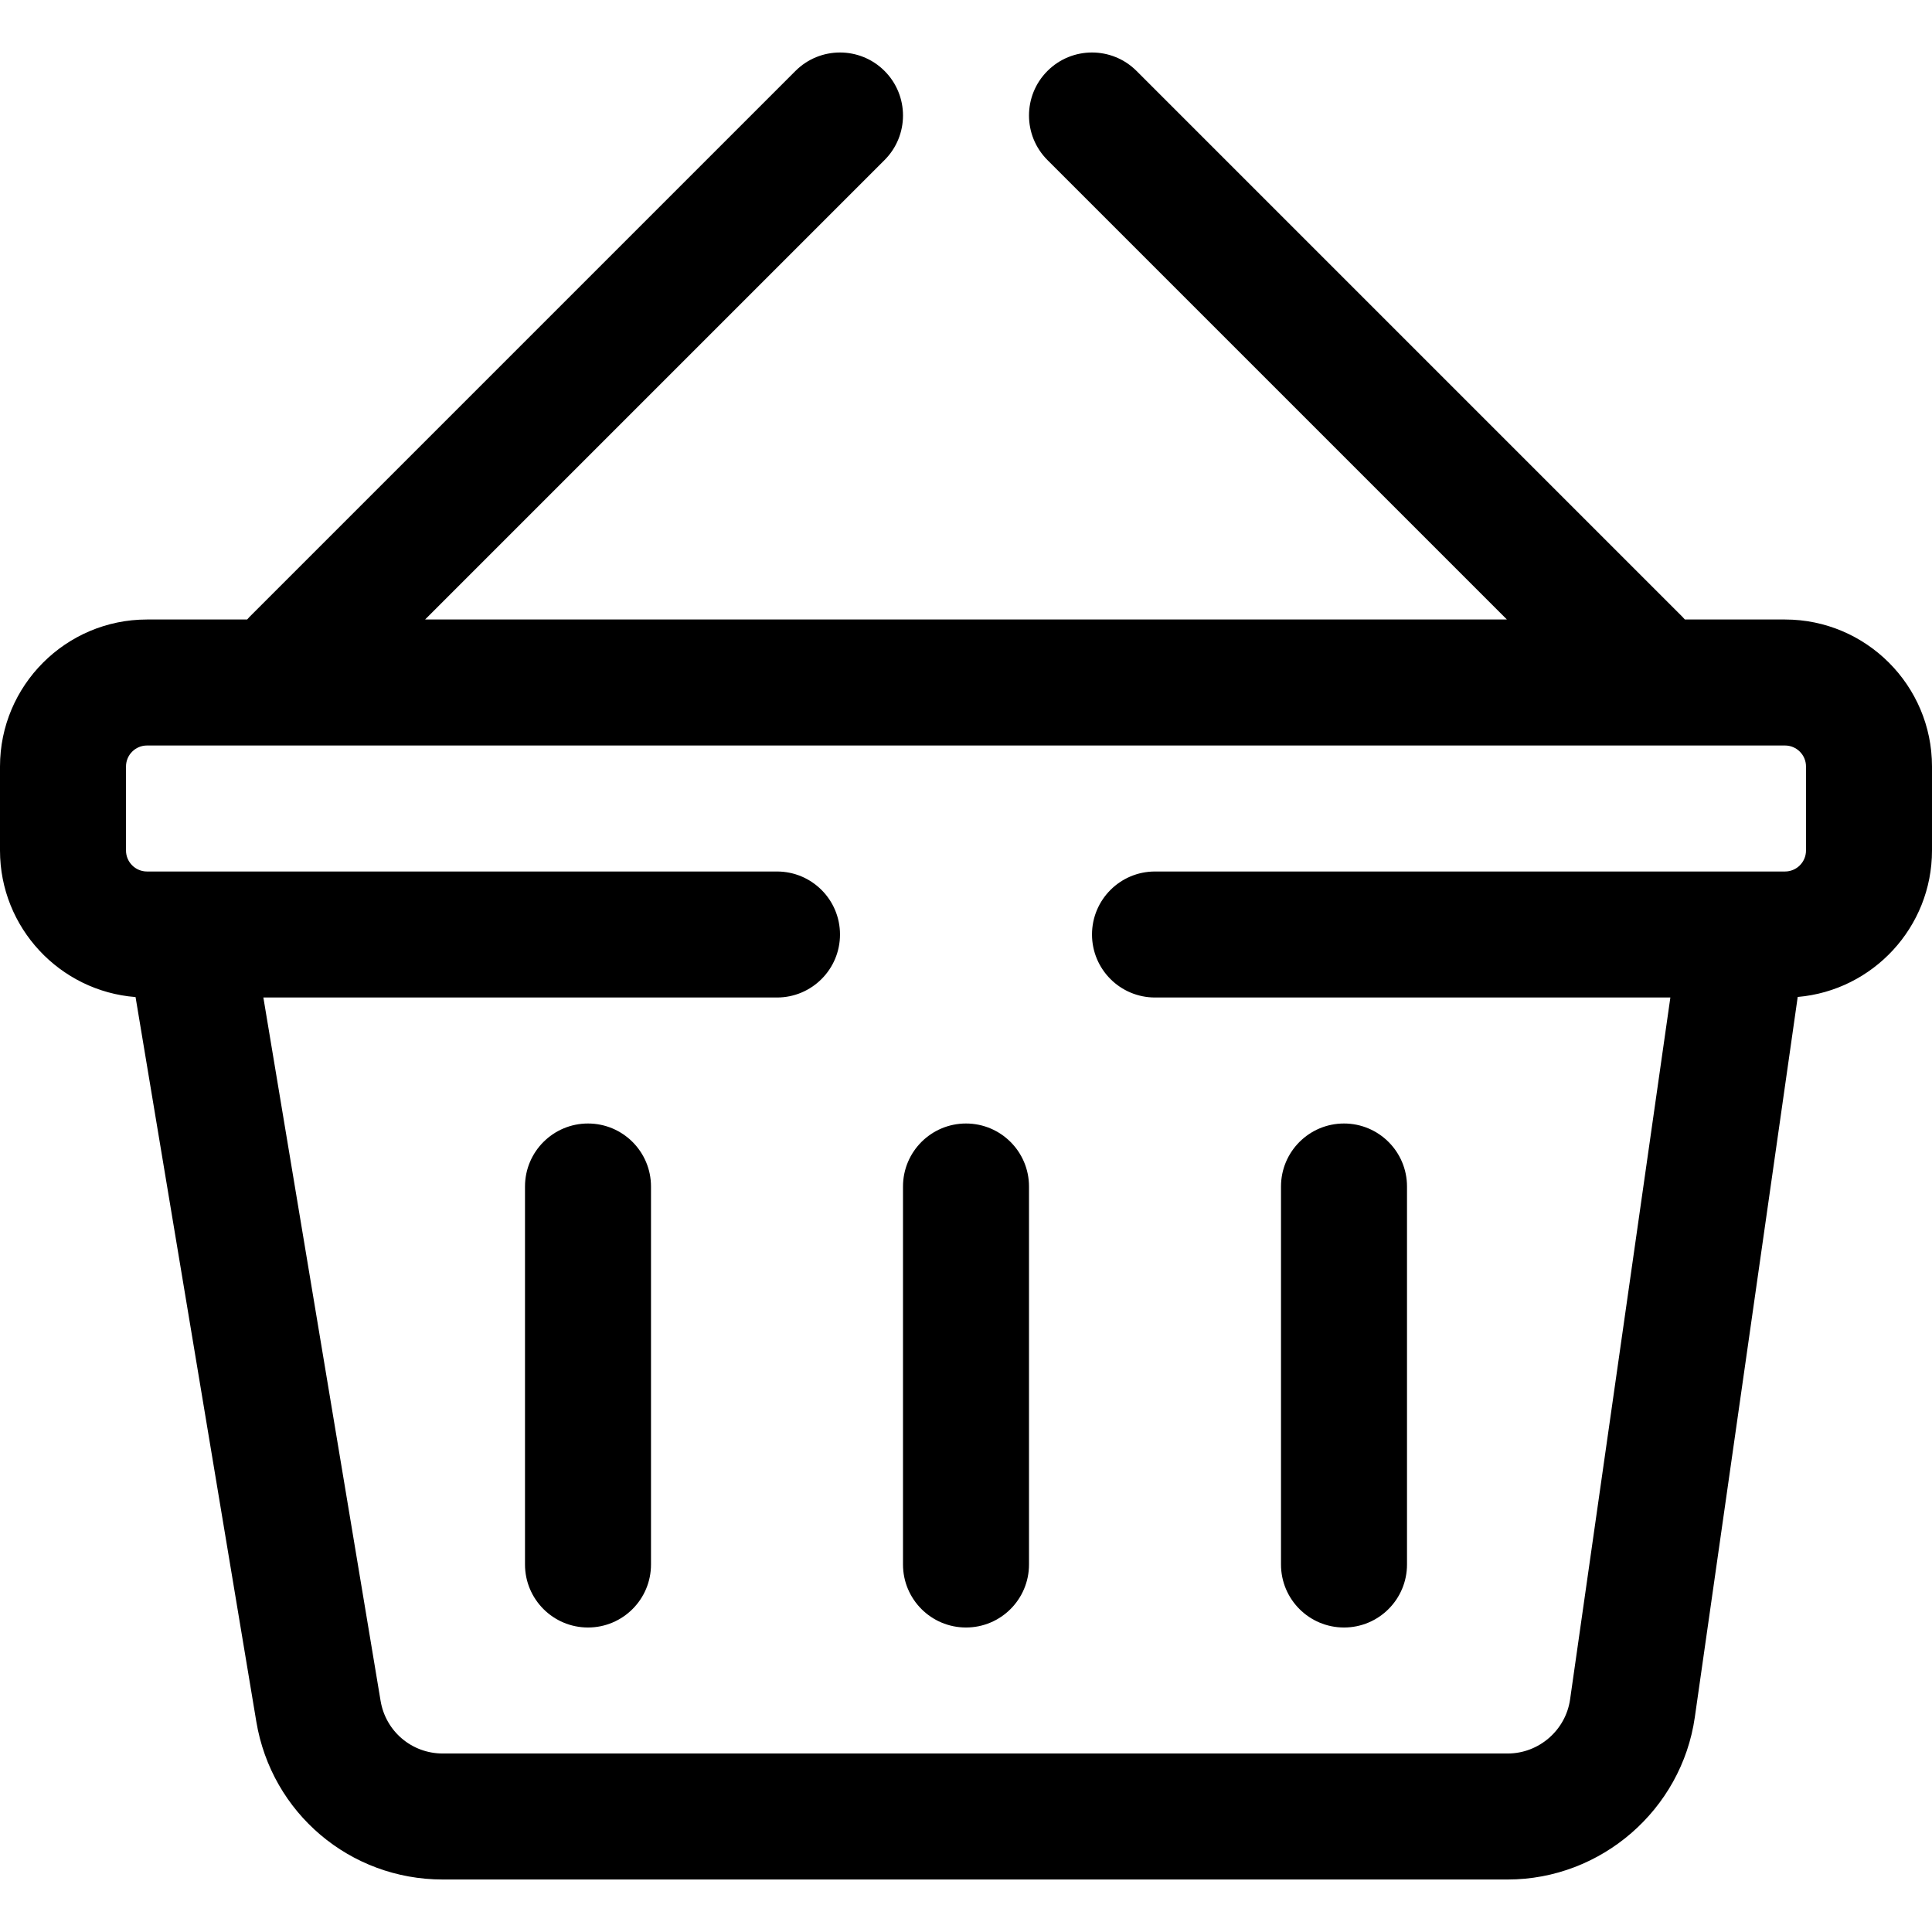
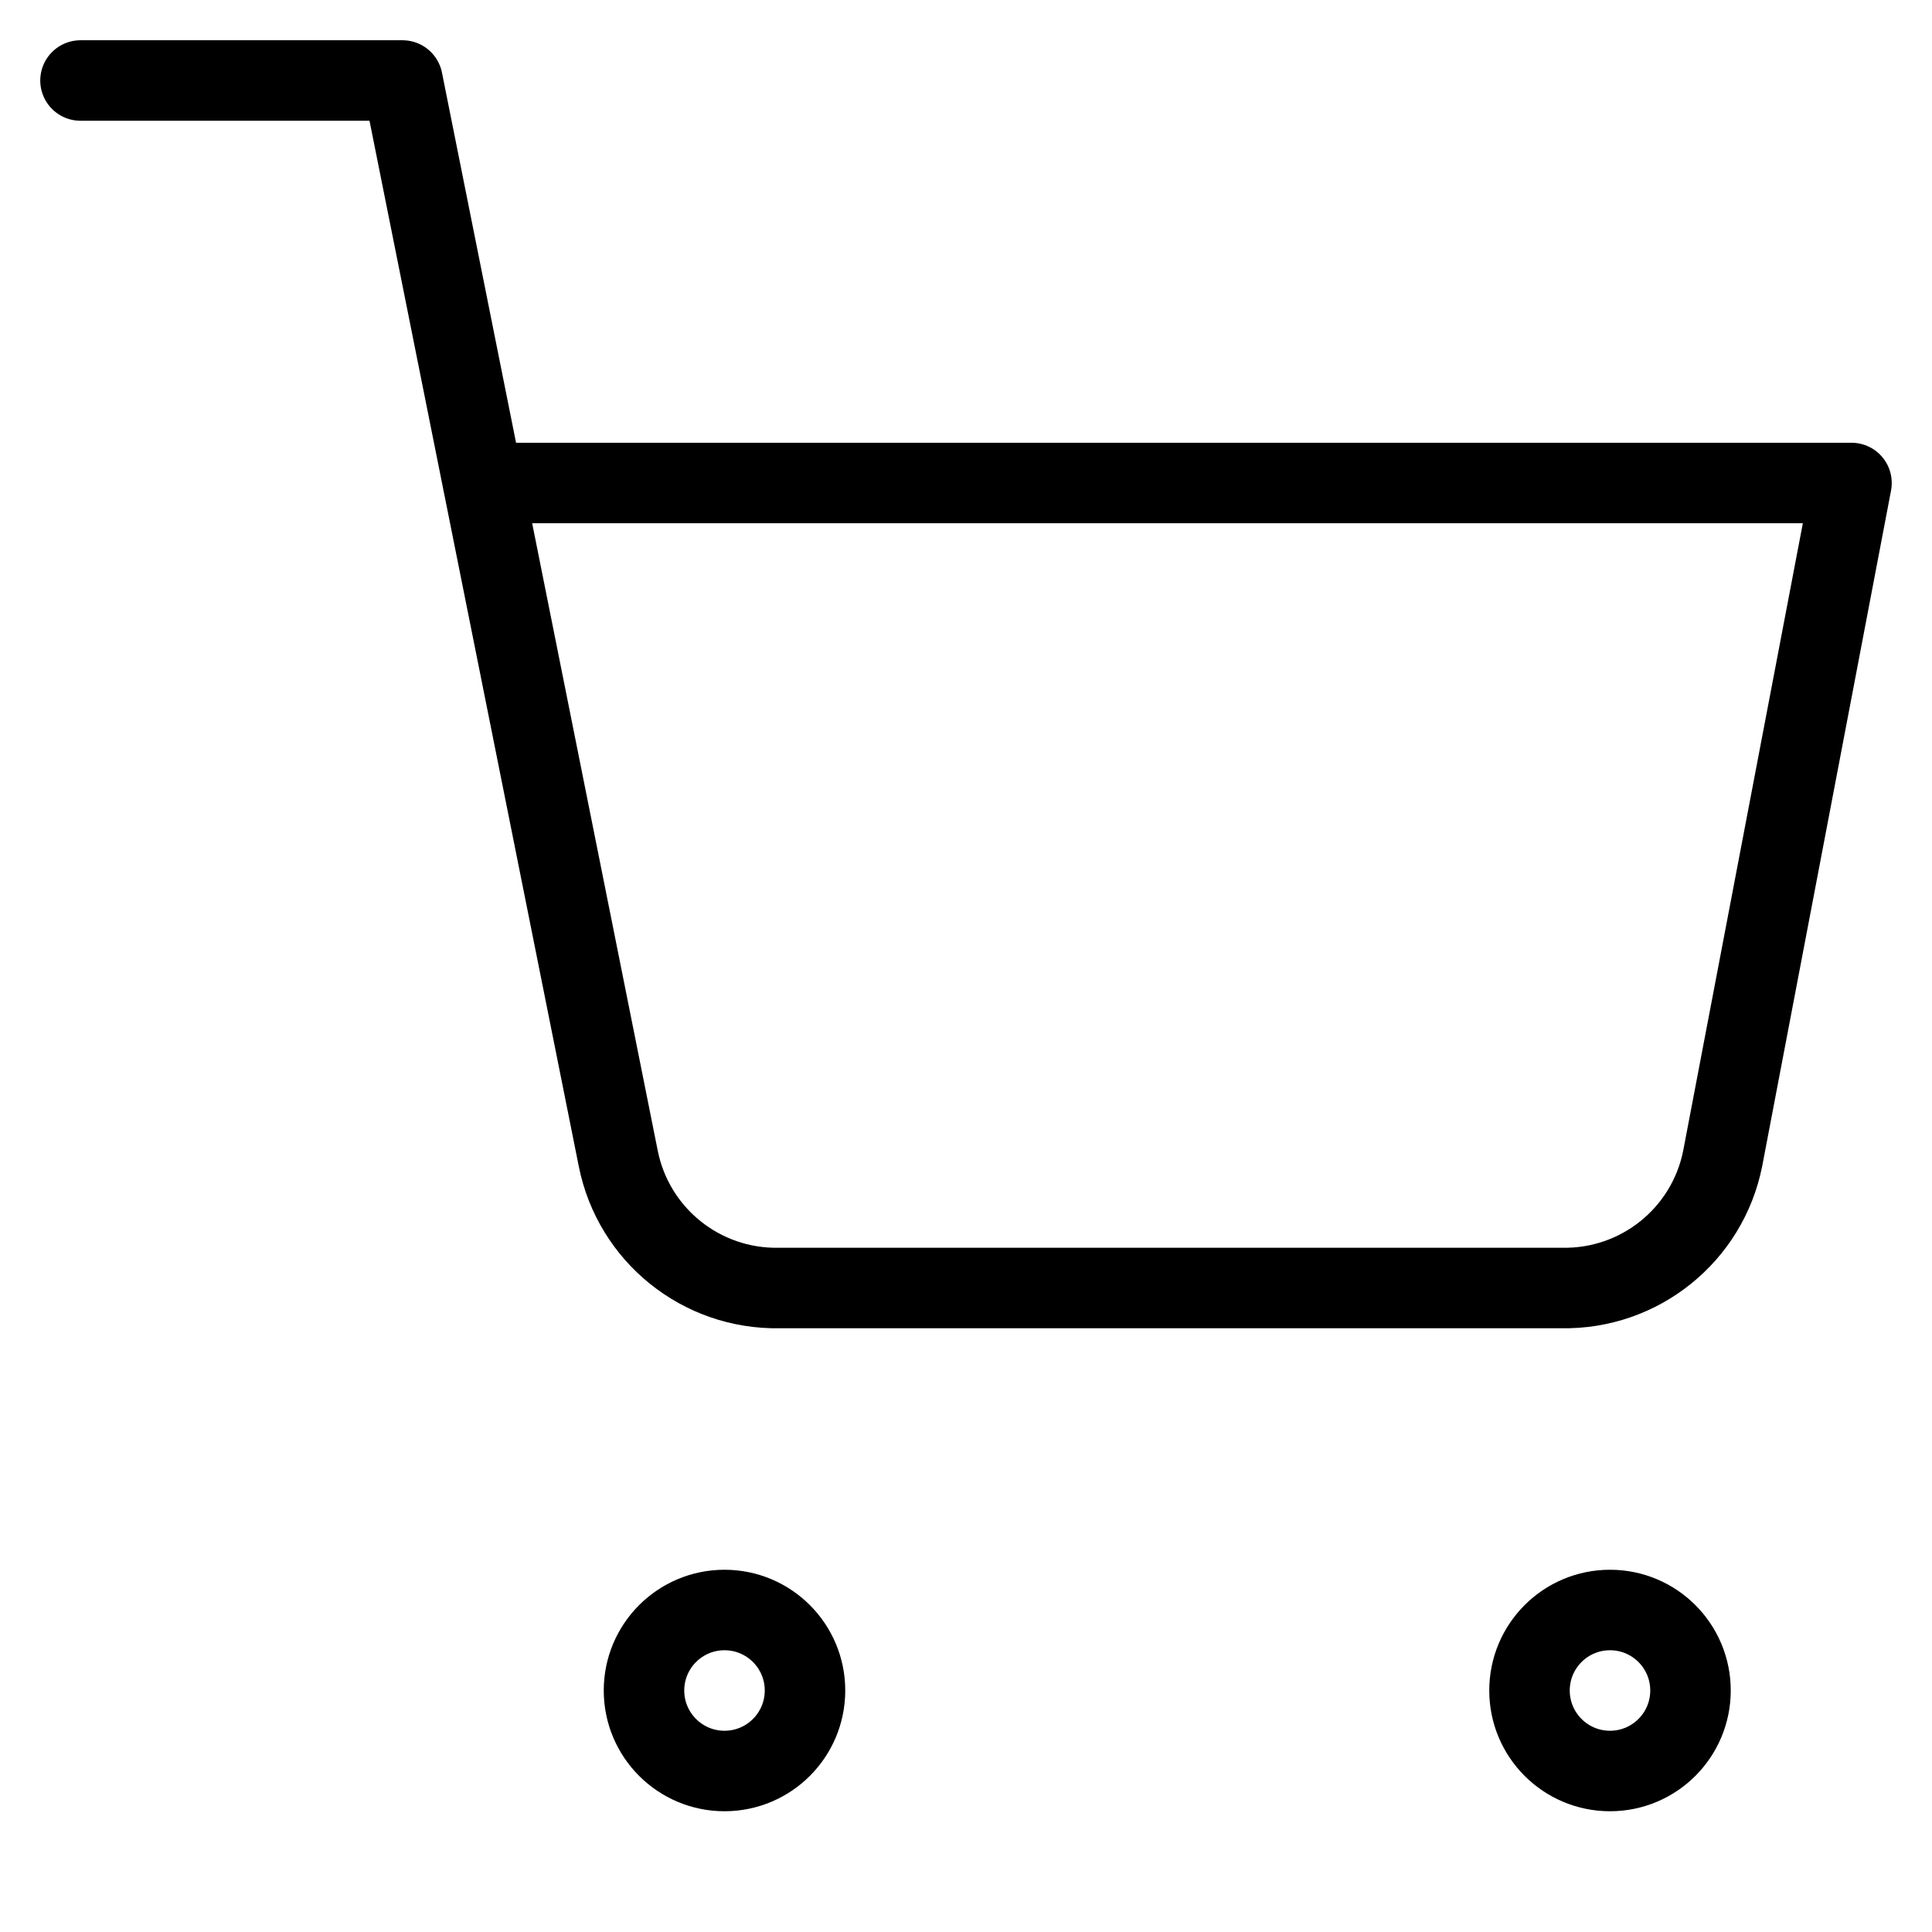
- <svg xmlns="http://www.w3.org/2000/svg" version="1.1" id="Layer_1" x="0px" y="0px" viewBox="0 0 512 512" style="enable-background:new 0 0 512 512;" xml:space="preserve">
-   <g>
-     <g>
-       <path d="M473.043,164.174h-26.541c-0.203-0.226-0.393-0.459-0.61-0.675L301.197,18.803c-6.519-6.52-17.091-6.52-23.611,0    s-6.52,17.091,0,23.611l121.759,121.759H112.654L234.414,42.414c6.52-6.52,6.52-17.091,0-23.611c-6.519-6.52-17.091-6.52-23.611,0    L66.107,163.499c-0.217,0.217-0.407,0.45-0.61,0.675H38.957C17.476,164.174,0,181.65,0,203.13v22.261    c0,20.461,15.855,37.287,35.924,38.84l32,192.003c4.043,24.251,24.82,41.853,49.406,41.853H399.56    c24.765,0,46.081-18.488,49.584-43.004l27.268-190.88c19.91-1.714,35.587-18.467,35.587-38.812V203.13    C512,181.65,494.524,164.174,473.043,164.174z M478.609,225.391c0,3.069-2.497,5.565-5.565,5.565c-5.126,0-159.642,0-166.956,0    c-9.22,0-16.696,7.475-16.696,16.696c0,9.22,7.475,16.696,16.696,16.696h136.576L416.09,450.362    c-1.168,8.172-8.273,14.334-16.529,14.334H117.33c-8.195,0-15.121-5.867-16.469-13.951L69.796,264.348h136.117    c9.22,0,16.696-7.475,16.696-16.696c0-9.22-7.475-16.696-16.696-16.696c-7.325,0-161.852,0-166.956,0    c-3.069,0-5.565-2.497-5.565-5.565V203.13c0-3.069,2.497-5.565,5.565-5.565h434.087c3.069,0,5.565,2.497,5.565,5.565V225.391z" />
-     </g>
-   </g>
-   <g>
-     <g>
-       <path d="M155.826,297.739c-9.22,0-16.696,7.475-16.696,16.696v100.174c0,9.22,7.475,16.696,16.696,16.696    s16.696-7.475,16.696-16.696V314.434C172.522,305.214,165.047,297.739,155.826,297.739z" />
-     </g>
-   </g>
-   <g>
-     <g>
-       <path d="M256,297.739c-9.22,0-16.696,7.475-16.696,16.696v100.174c0,9.22,7.475,16.696,16.696,16.696    c9.22,0,16.696-7.475,16.696-16.696V314.434C272.696,305.214,265.22,297.739,256,297.739z" />
-     </g>
-   </g>
-   <g>
-     <g>
-       <path d="M356.174,297.739c-9.22,0-16.696,7.475-16.696,16.696v100.174c0,9.22,7.475,16.696,16.696,16.696    c9.22,0,16.696-7.475,16.696-16.696V314.434C372.87,305.214,365.394,297.739,356.174,297.739z" />
-     </g>
-   </g>
-   <g>
- </g>
-   <g>
- </g>
-   <g>
- </g>
-   <g>
- </g>
-   <g>
- </g>
-   <g>
- </g>
-   <g>
- </g>
-   <g>
- </g>
-   <g>
- </g>
-   <g>
- </g>
-   <g>
- </g>
-   <g>
- </g>
-   <g>
- </g>
-   <g>
- </g>
-   <g>
- </g>
+ <svg xmlns="http://www.w3.org/2000/svg" width="48" height="48" viewBox="0 0 24 24" fill="none" stroke="currentColor" stroke-width="1" stroke-linecap="round" stroke-linejoin="round" class="feather feather-shopping-cart">
+   <circle cx="9" cy="21" r="1" />
+   <circle cx="20" cy="21" r="1" />
+   <path d="M1 1h4l2.68 13.39a2 2 0 0 0 2 1.61h9.72a2 2 0 0 0 2-1.61L23 6H6" />
</svg>
